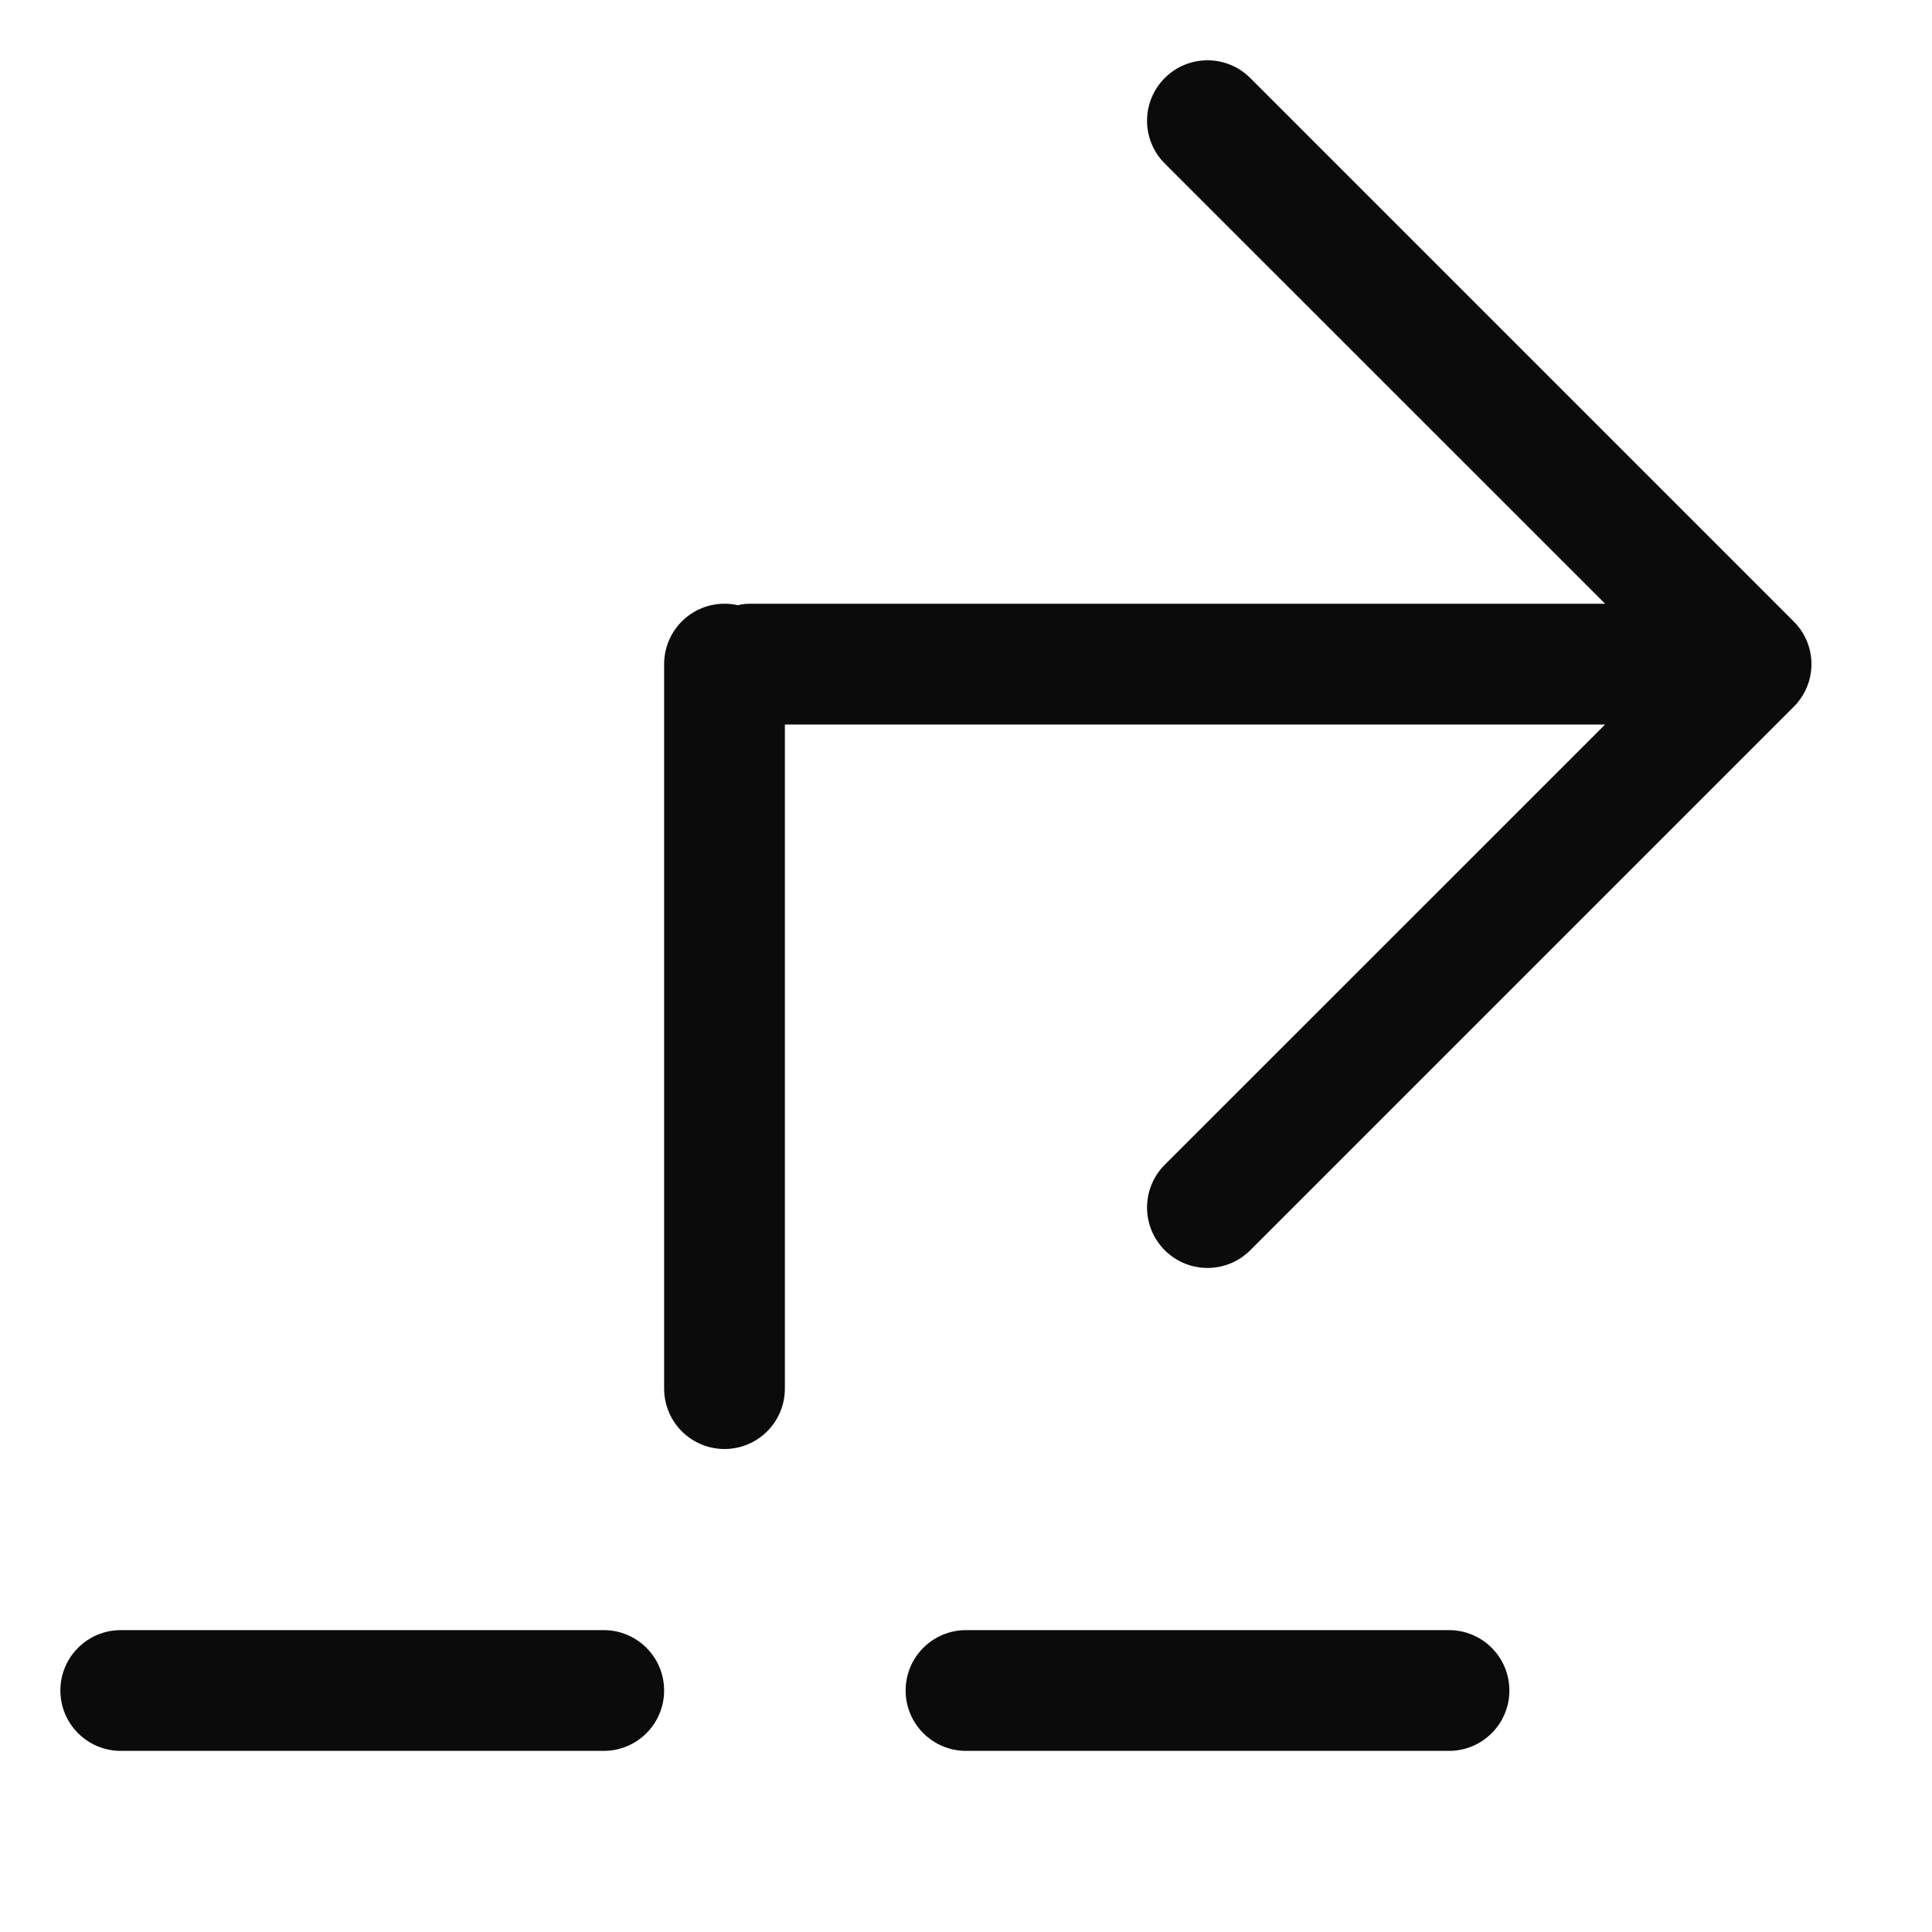
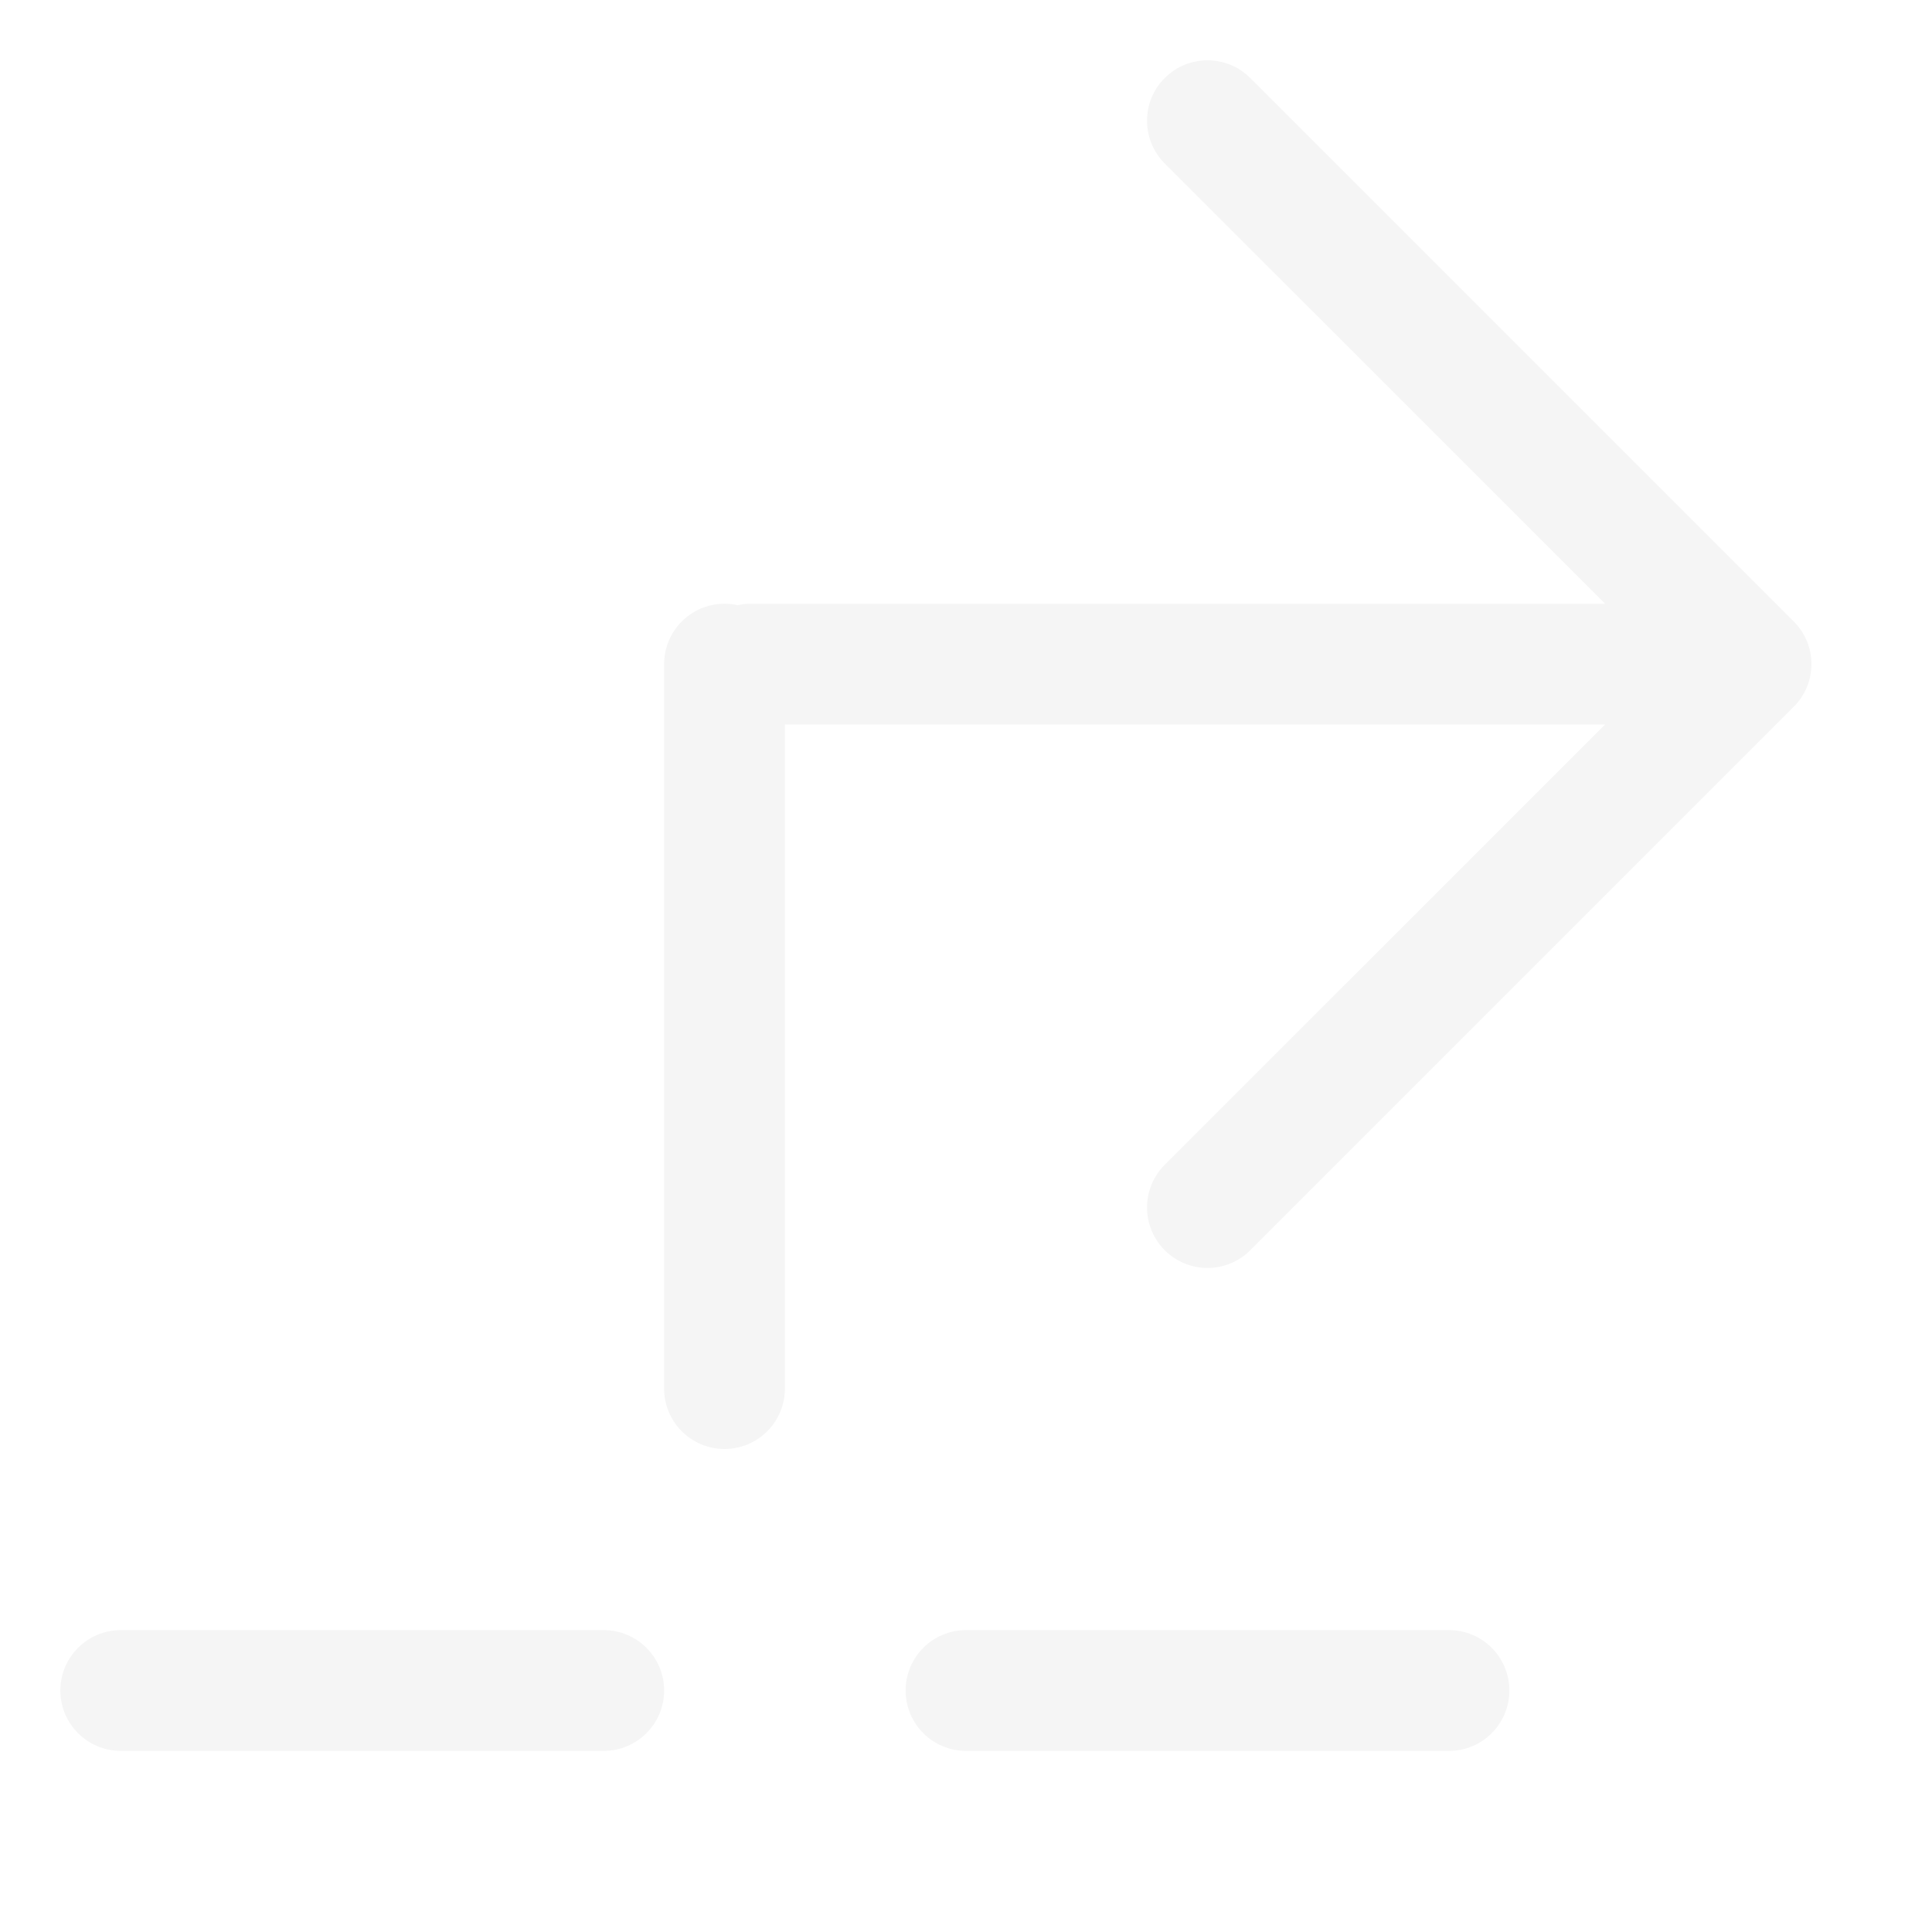
- <svg xmlns="http://www.w3.org/2000/svg" width="16" height="16" viewBox="0 0 16 16" fill="#0b0b0b">
+ <svg xmlns="http://www.w3.org/2000/svg" width="16" height="16" viewBox="0 0 16 16" fill="whitesmoke">
  <path d="M5 13.5H1a.5.5 0 1 0 0 1h4a.5.5 0 1 0 0-1zM12 13.5H8a.5.5 0 1 0 0 1h4a.5.5 0 1 0 0-1zM6.11 5.012A.427.427 0 0 1 6.21 5h7.083L9.646 1.354a.5.5 0 1 1 .708-.708l4.5 4.5a.498.498 0 0 1 0 .708l-4.5 4.5a.5.5 0 0 1-.708-.708L13.293 6H6.5v5.5a.5.5 0 1 1-1 0v-6a.5.5 0 0 1 .61-.488z" />
</svg>
